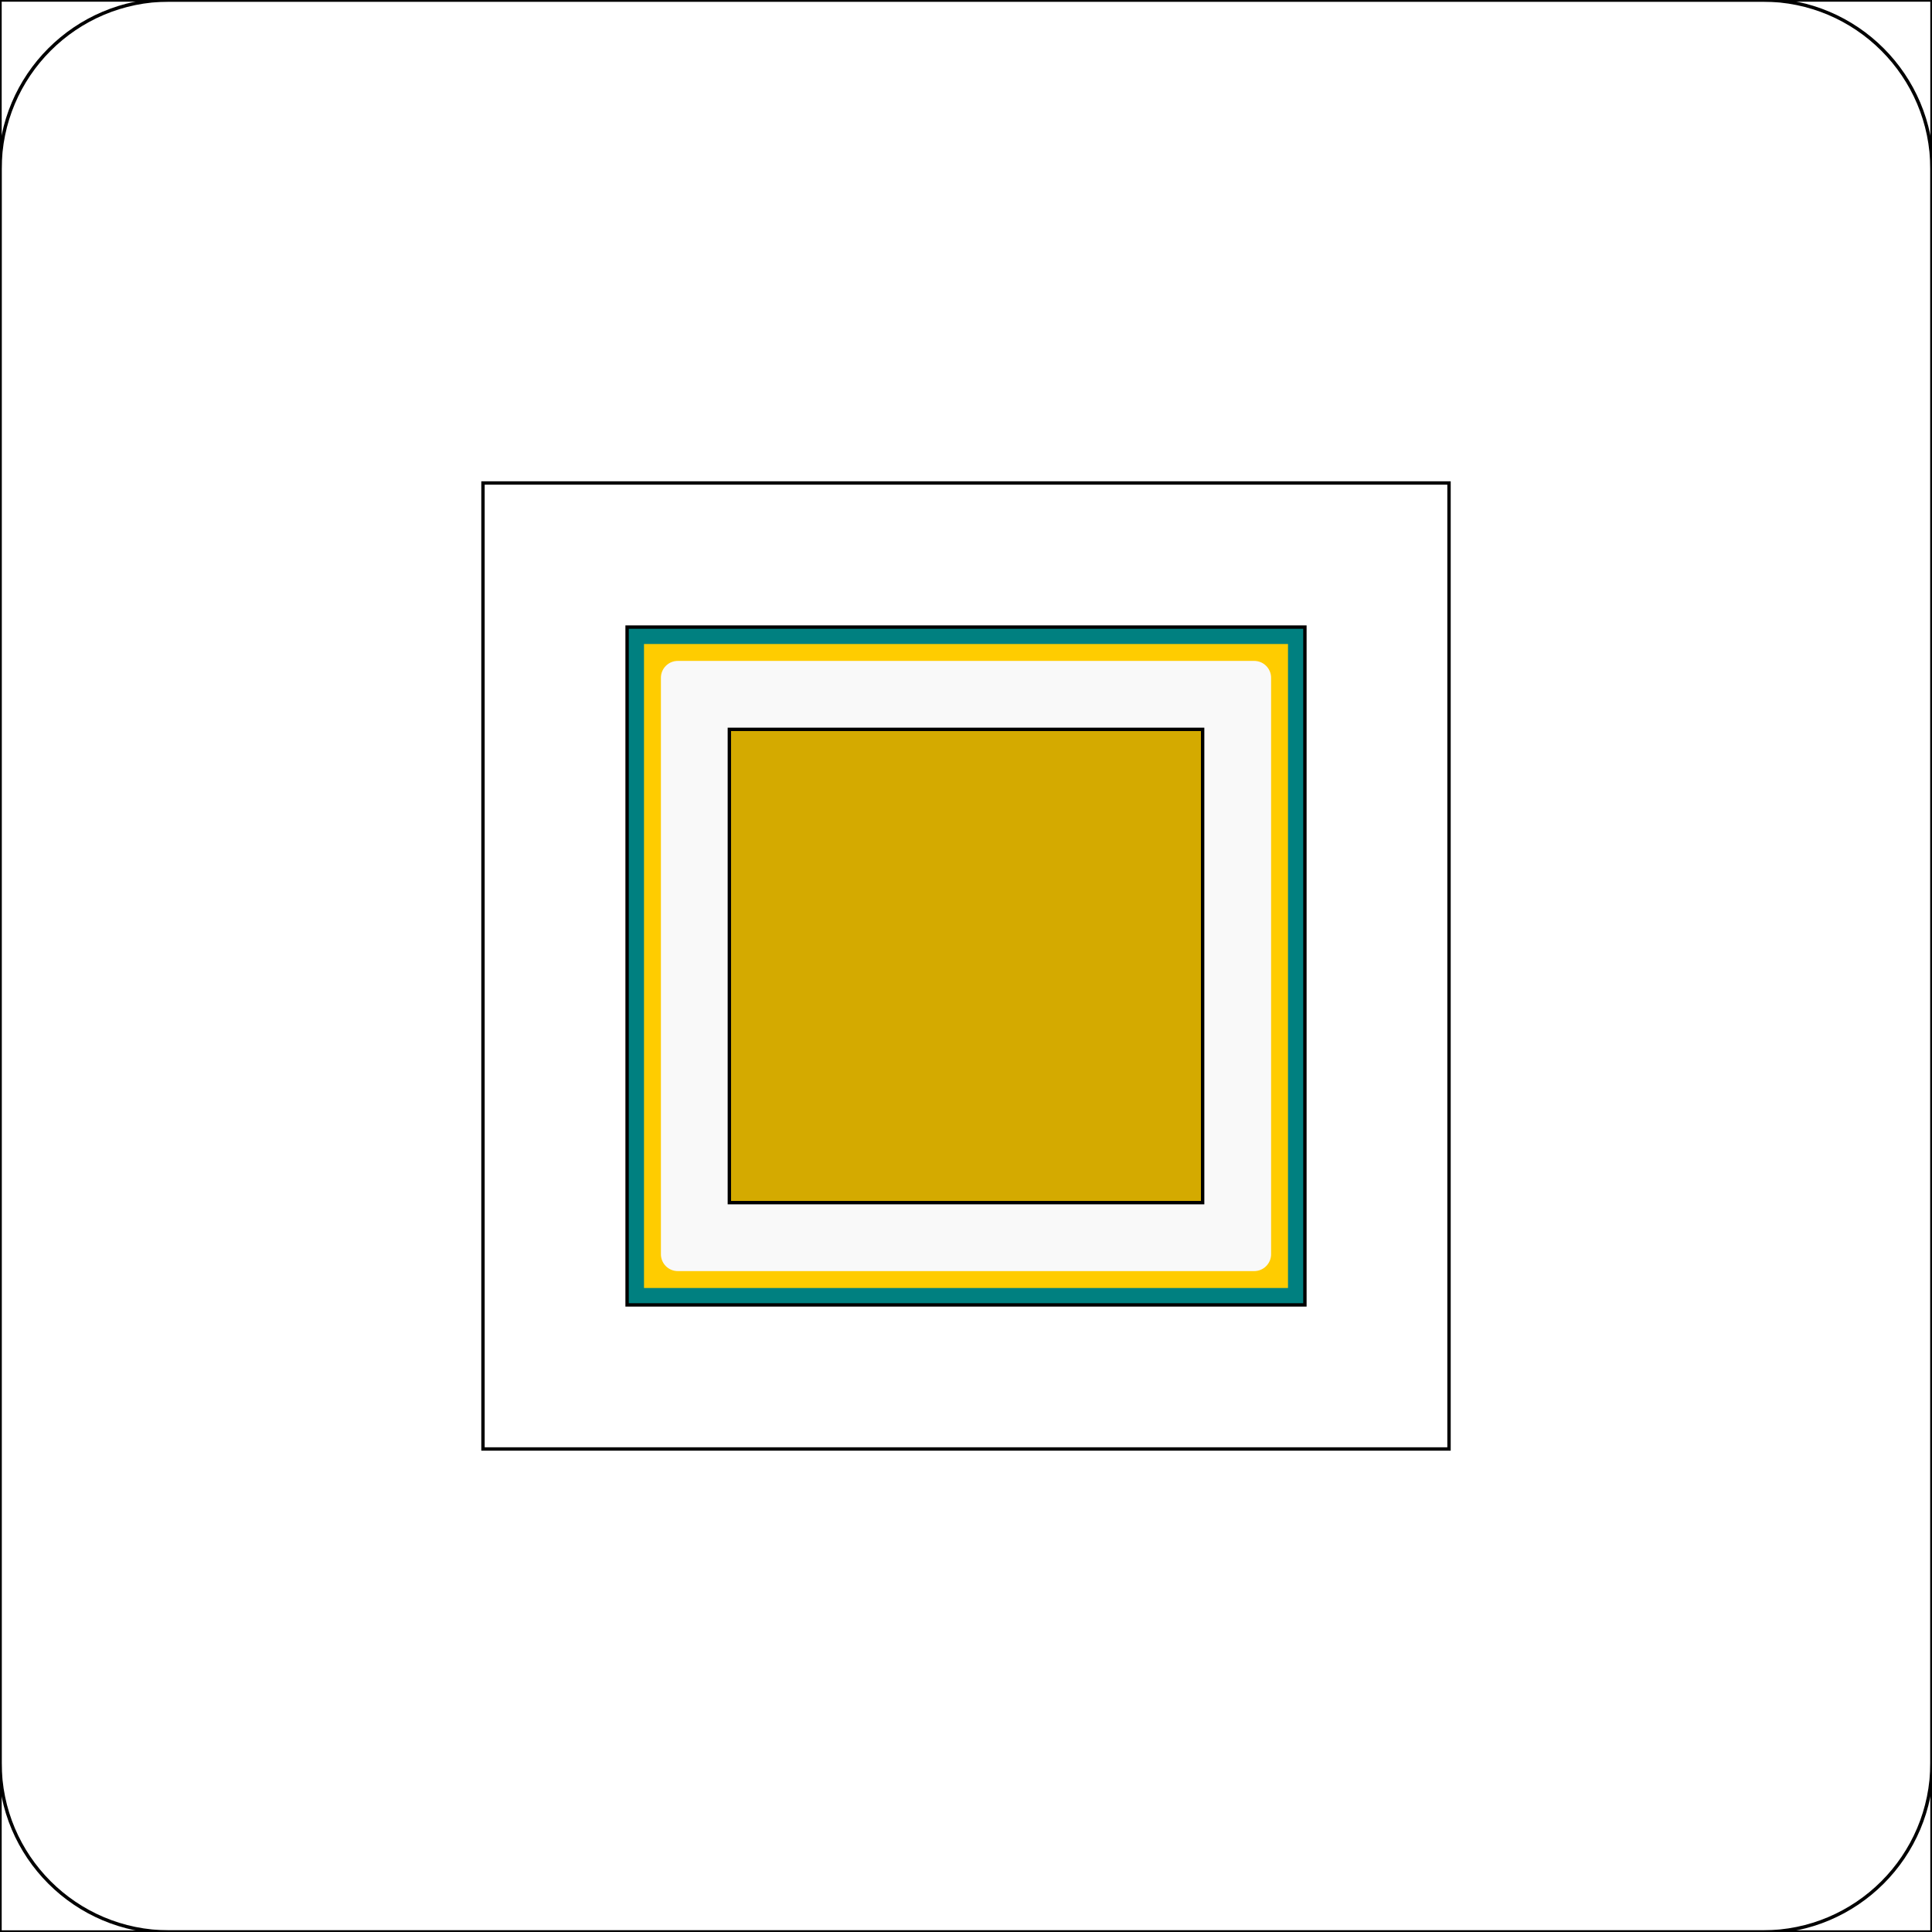
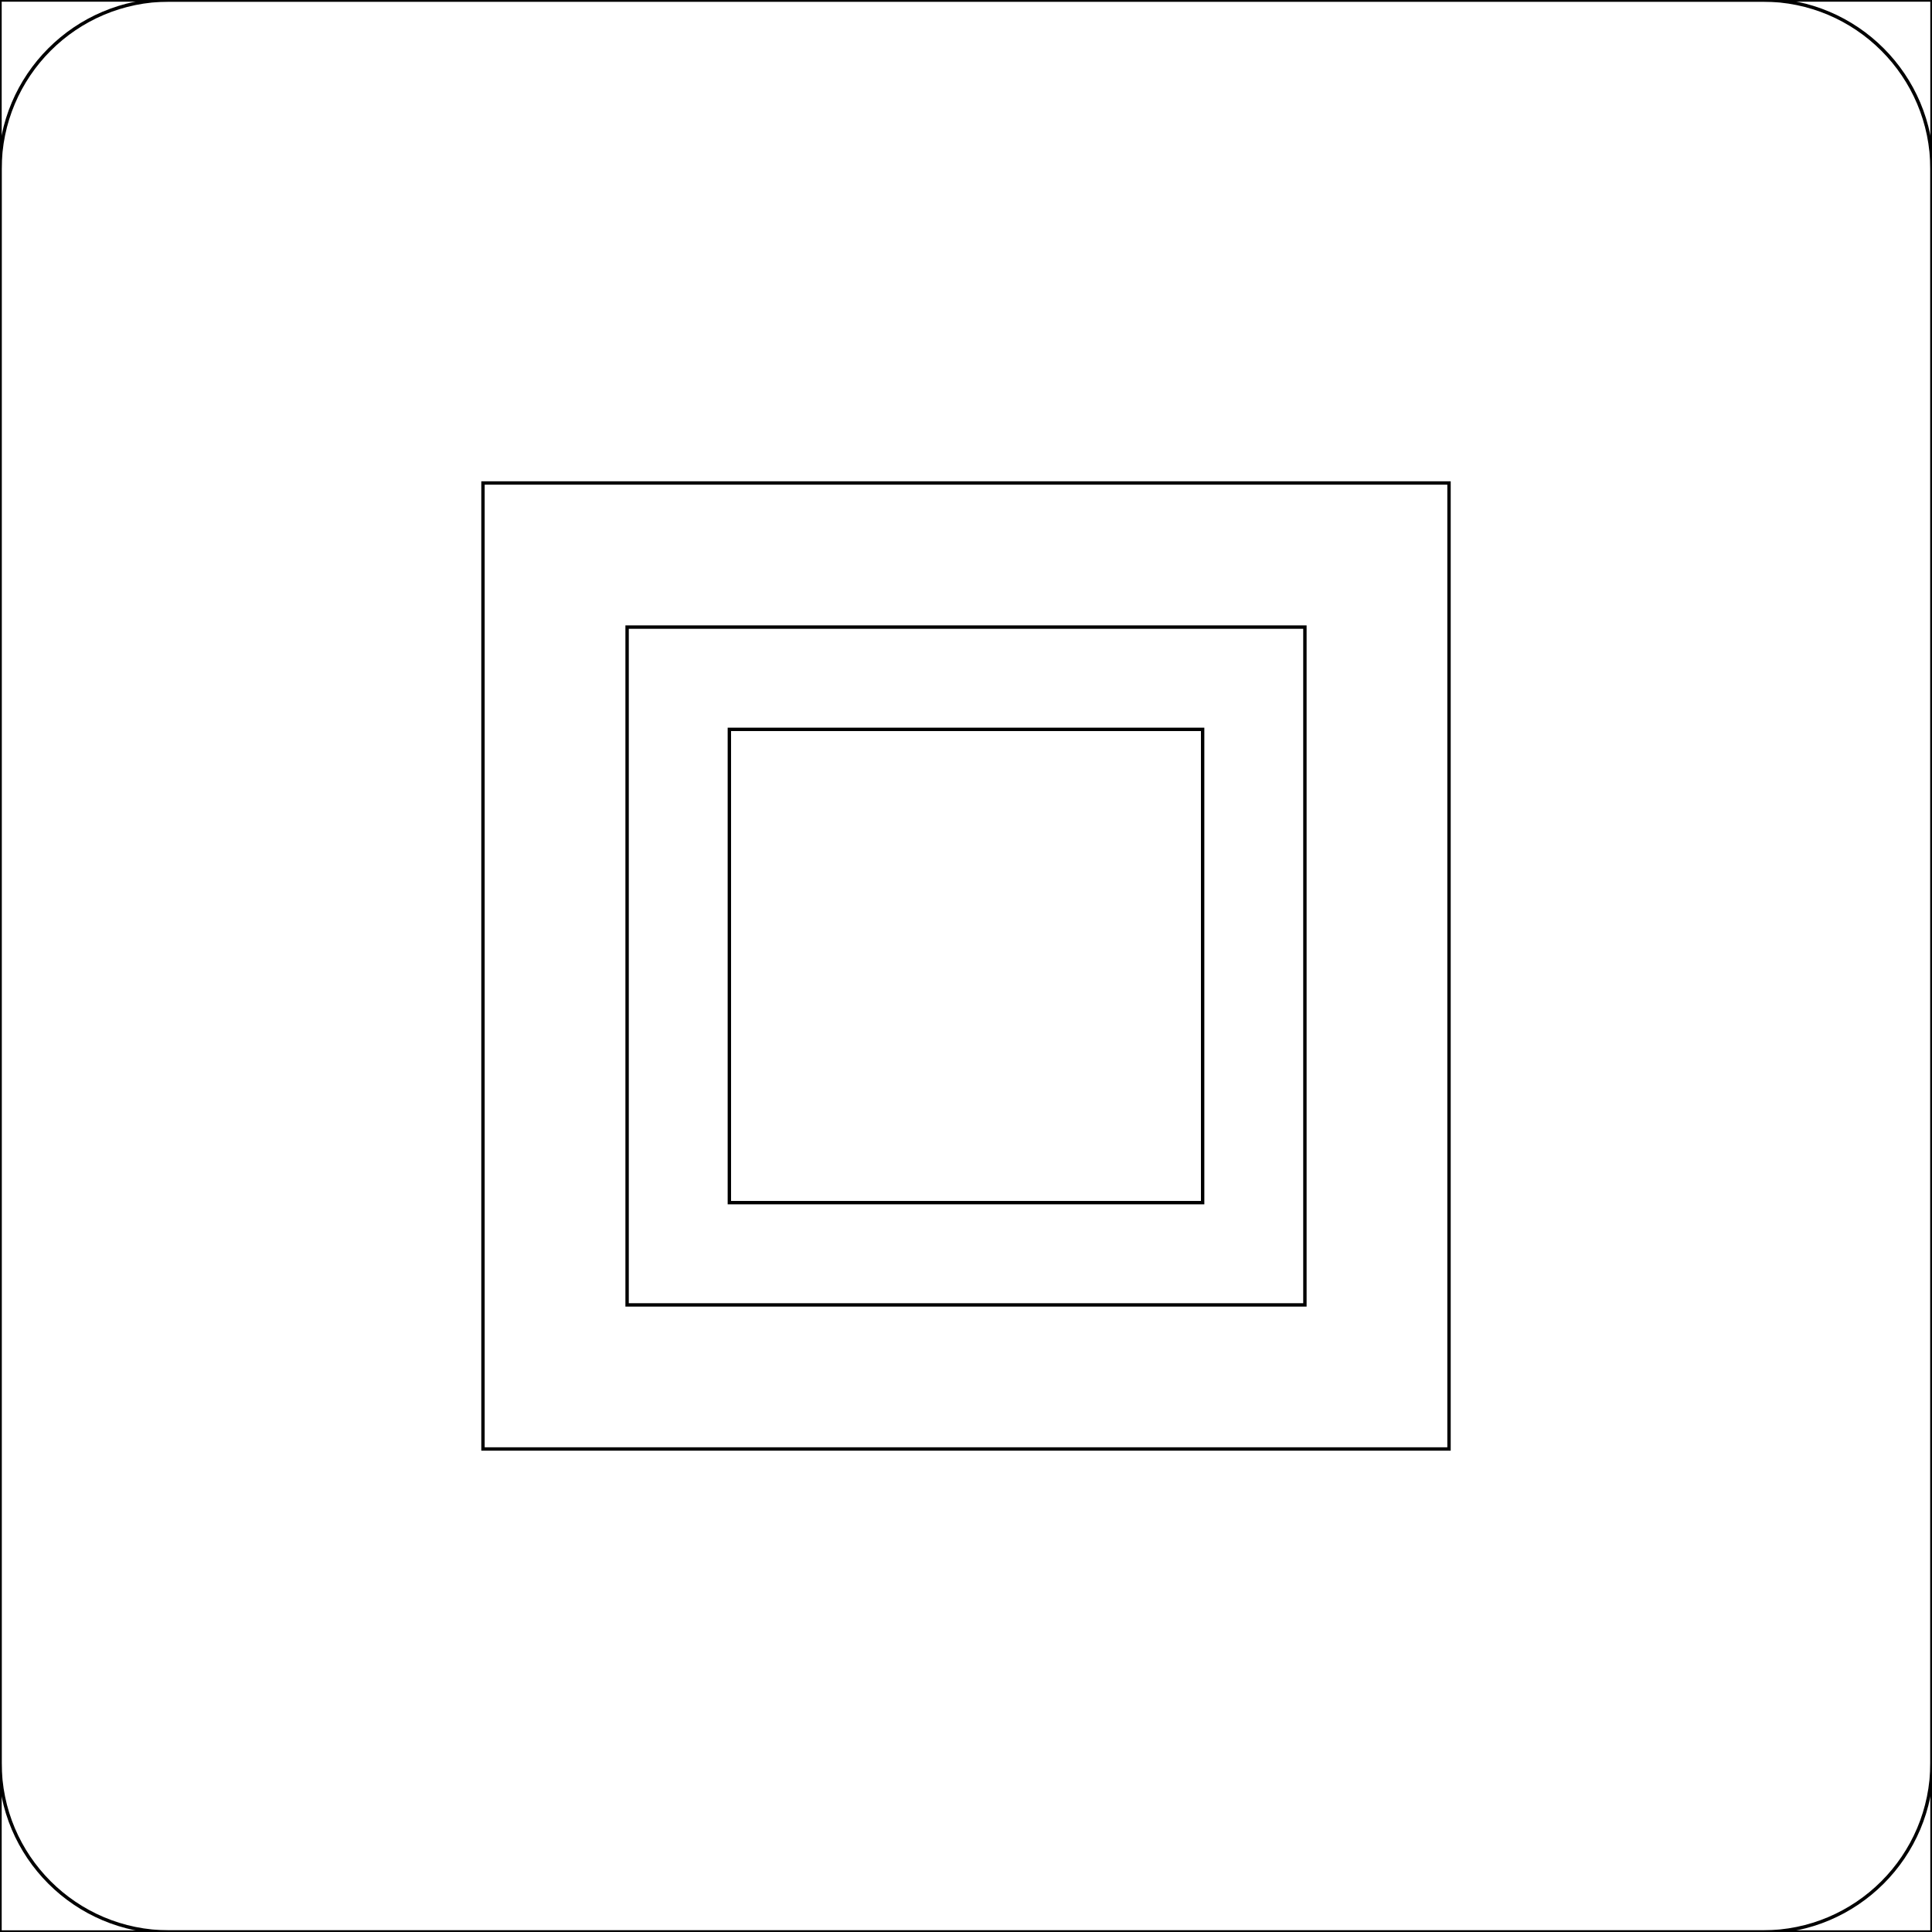
<svg xmlns="http://www.w3.org/2000/svg" width="57.15mm" height="57.15mm" viewBox="0 0 57.15 57.15" version="1.1" id="svg1" xml:space="preserve">
  <defs id="defs1">
    <marker id="Arrow2Sstart" orient="auto" refX="0" refY="0" style="overflow:visible">
      <path d="M 8.72,4.03 -2.21,0.02 8.72,-4 c -1.75,2.37 -1.74,5.62 0,8.03 z" id="Arrow2SstartPath" style="fill:#000000;fill-opacity:1;stroke:none" transform="matrix(0.3,0,0,0.3,-0.69,0)" />
    </marker>
    <marker id="Arrow2Send" orient="auto" refX="0" refY="0" style="overflow:visible">
      <path d="M 8.72,4.03 -2.21,0.02 8.72,-4 c -1.75,2.37 -1.74,5.62 0,8.03 z" id="Arrow2SendPath" style="fill:#000000;fill-opacity:1;stroke:none" transform="matrix(-0.3,0,0,-0.3,0.69,0)" />
    </marker>
    <marker id="Arrow2Sstart-6" orient="auto" refX="0" refY="0" style="overflow:visible">
      <path d="M 8.72,4.03 -2.21,0.02 8.72,-4 c -1.75,2.37 -1.74,5.62 0,8.03 z" id="Arrow2SstartPath-1" style="fill:#000000;fill-opacity:1;stroke:none" transform="matrix(0.3,0,0,0.3,-0.69,0)" />
    </marker>
    <marker id="Arrow2Send-4" orient="auto" refX="0" refY="0" style="overflow:visible">
      <path d="M 8.72,4.03 -2.21,0.02 8.72,-4 c -1.75,2.37 -1.74,5.62 0,8.03 z" id="Arrow2SendPath-2" style="fill:#000000;fill-opacity:1;stroke:none" transform="matrix(-0.3,0,0,-0.3,0.69,0)" />
    </marker>
  </defs>
-   <g id="layer1" style="display:inline">
+   <g id="layer1" style="display:none">
    <path id="rect75" style="display:inline;fill:#008080;stroke:#000000;stroke-width:0" d="M 18.55,18.55 H 38.6 V 38.6 H 18.55 Z" />
    <path id="rect2" style="display:inline;fill:#ffcc00;stroke:#000000;stroke-width:0" d="M 19.05,19.05 H 38.1 V 38.1 H 19.05 Z" />
    <path id="path1" style="display:inline;fill:#f9f9f9;stroke:#000000;stroke-width:0" d="M 20.05,19.55 H 37.1 a 0.5,0.5 45 0 1 0.5,0.5 v 17.05 a 0.5,0.5 135 0 1 -0.5,0.5 H 20.05 a 0.5,0.5 45 0 1 -0.5,-0.5 v -17.05 a 0.5,0.5 135 0 1 0.5,-0.5 z" />
    <path id="rect152" style="fill:#d4aa00;stroke:#000000;stroke-width:0" d="m 21.575,21.575 h 14 v 14 h -14 z" />
  </g>
  <g id="g1" style="display:inline">
    <path id="path23" style="display:inline;fill:none;stroke:#000000;stroke-width:0.1;stroke-dasharray:none" d="M 0,0 H 57.15 V 57.15 H 0 Z" />
-     <path id="path3" style="display:inline;fill:none;stroke:#000000;stroke-width:0.1;stroke-dasharray:none" d="M 5,0 H 52.15 a 5,5 45 0 1 5,5 V 52.15 a 5,5 135 0 1 -5,5 H 5 A 5,5 45 0 1 0,52.15 V 5 A 5,5 135 0 1 5,0 Z" />
+     <path id="path3" style="display:inline;fill:none;stroke:#000000;stroke-width:0.1;stroke-dasharray:none" d="M 5,0 H 52.15 a 5,5 45 0 1 5,5 V 52.15 a 5,5 135 0 1 -5,5 l -47.15,0 A 5,5 45 0 1 0,52.15 V 5 A 5,5 135 0 1 5,0 Z" />
    <path id="path2" style="display:inline;fill:none;stroke:#000000;stroke-width:0.1;stroke-dasharray:none" d="M 14.287,14.287 H 42.863 V 42.862 H 14.287 Z" />
    <path id="path4" style="display:inline;fill:none;stroke:#000000;stroke-width:0.1;stroke-dasharray:none" d="M 18.55,18.55 H 38.6 V 38.6 H 18.55 Z" />
    <path id="path7" style="display:inline;fill:none;stroke:#000000;stroke-width:0.1;stroke-dasharray:none" d="m 21.575,21.575 h 14 v 14 h -14 z" />
  </g>
  <g id="printing-marks" style="display:inline" />
</svg>
